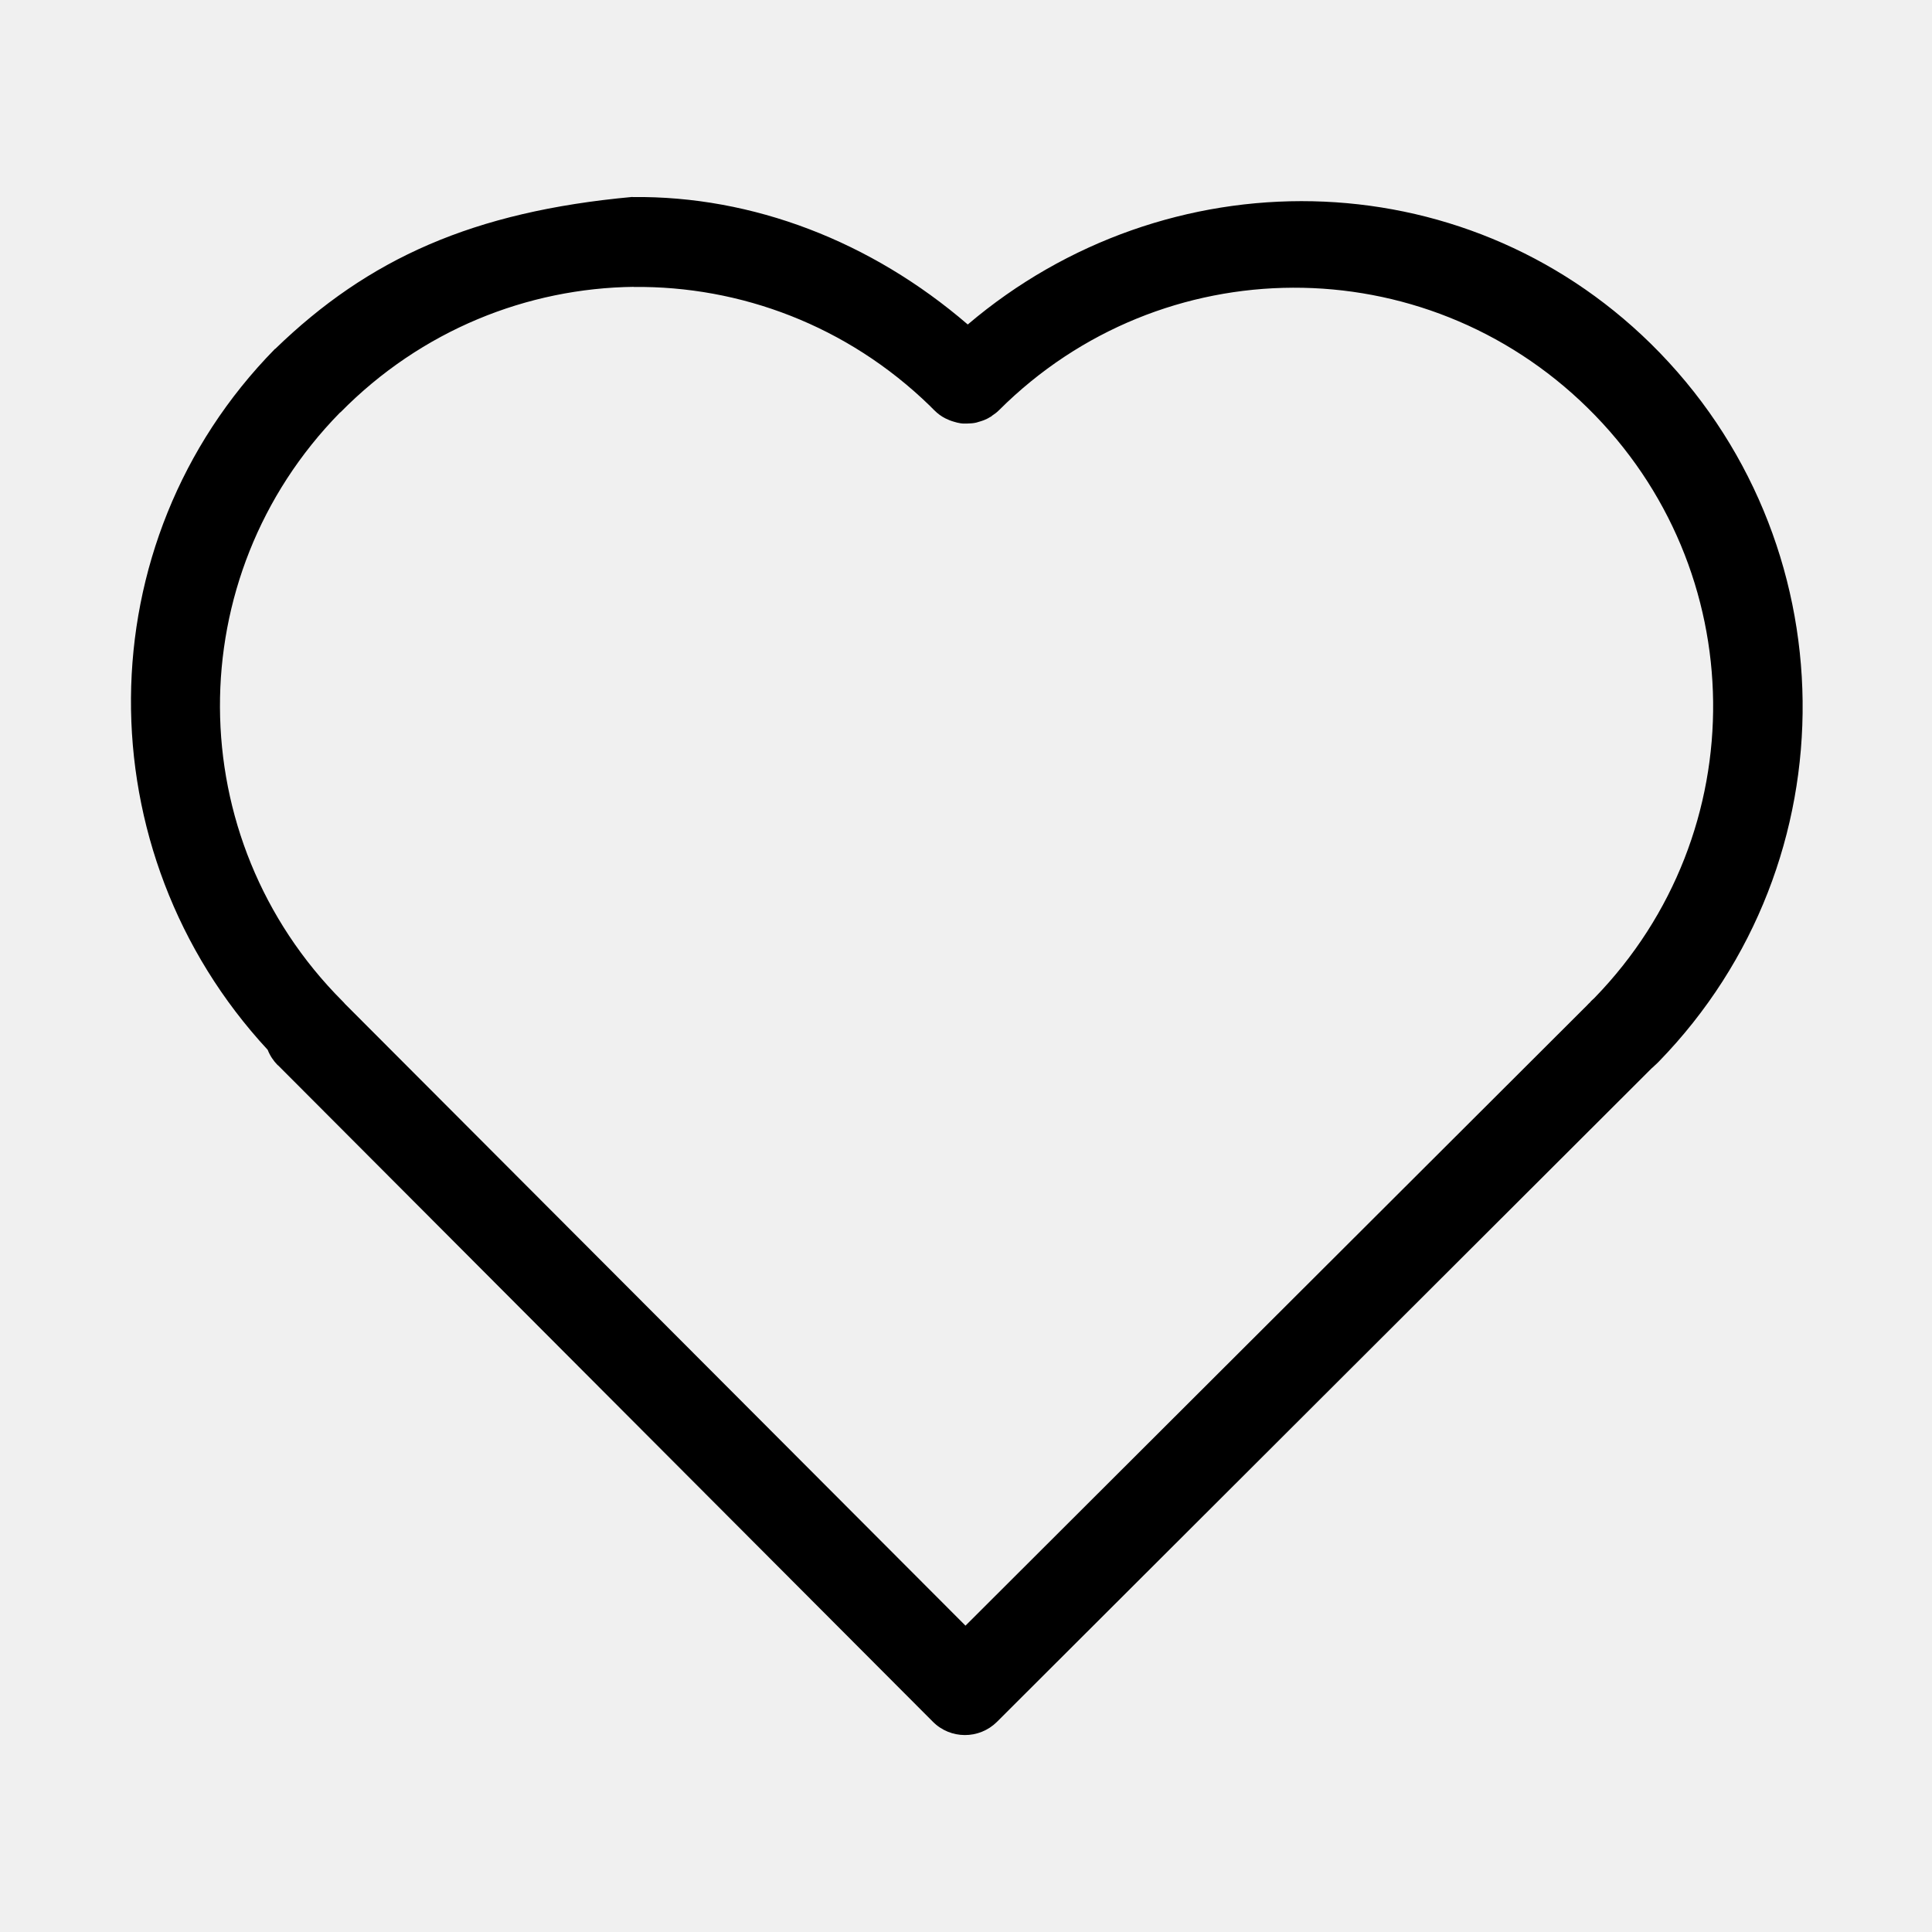
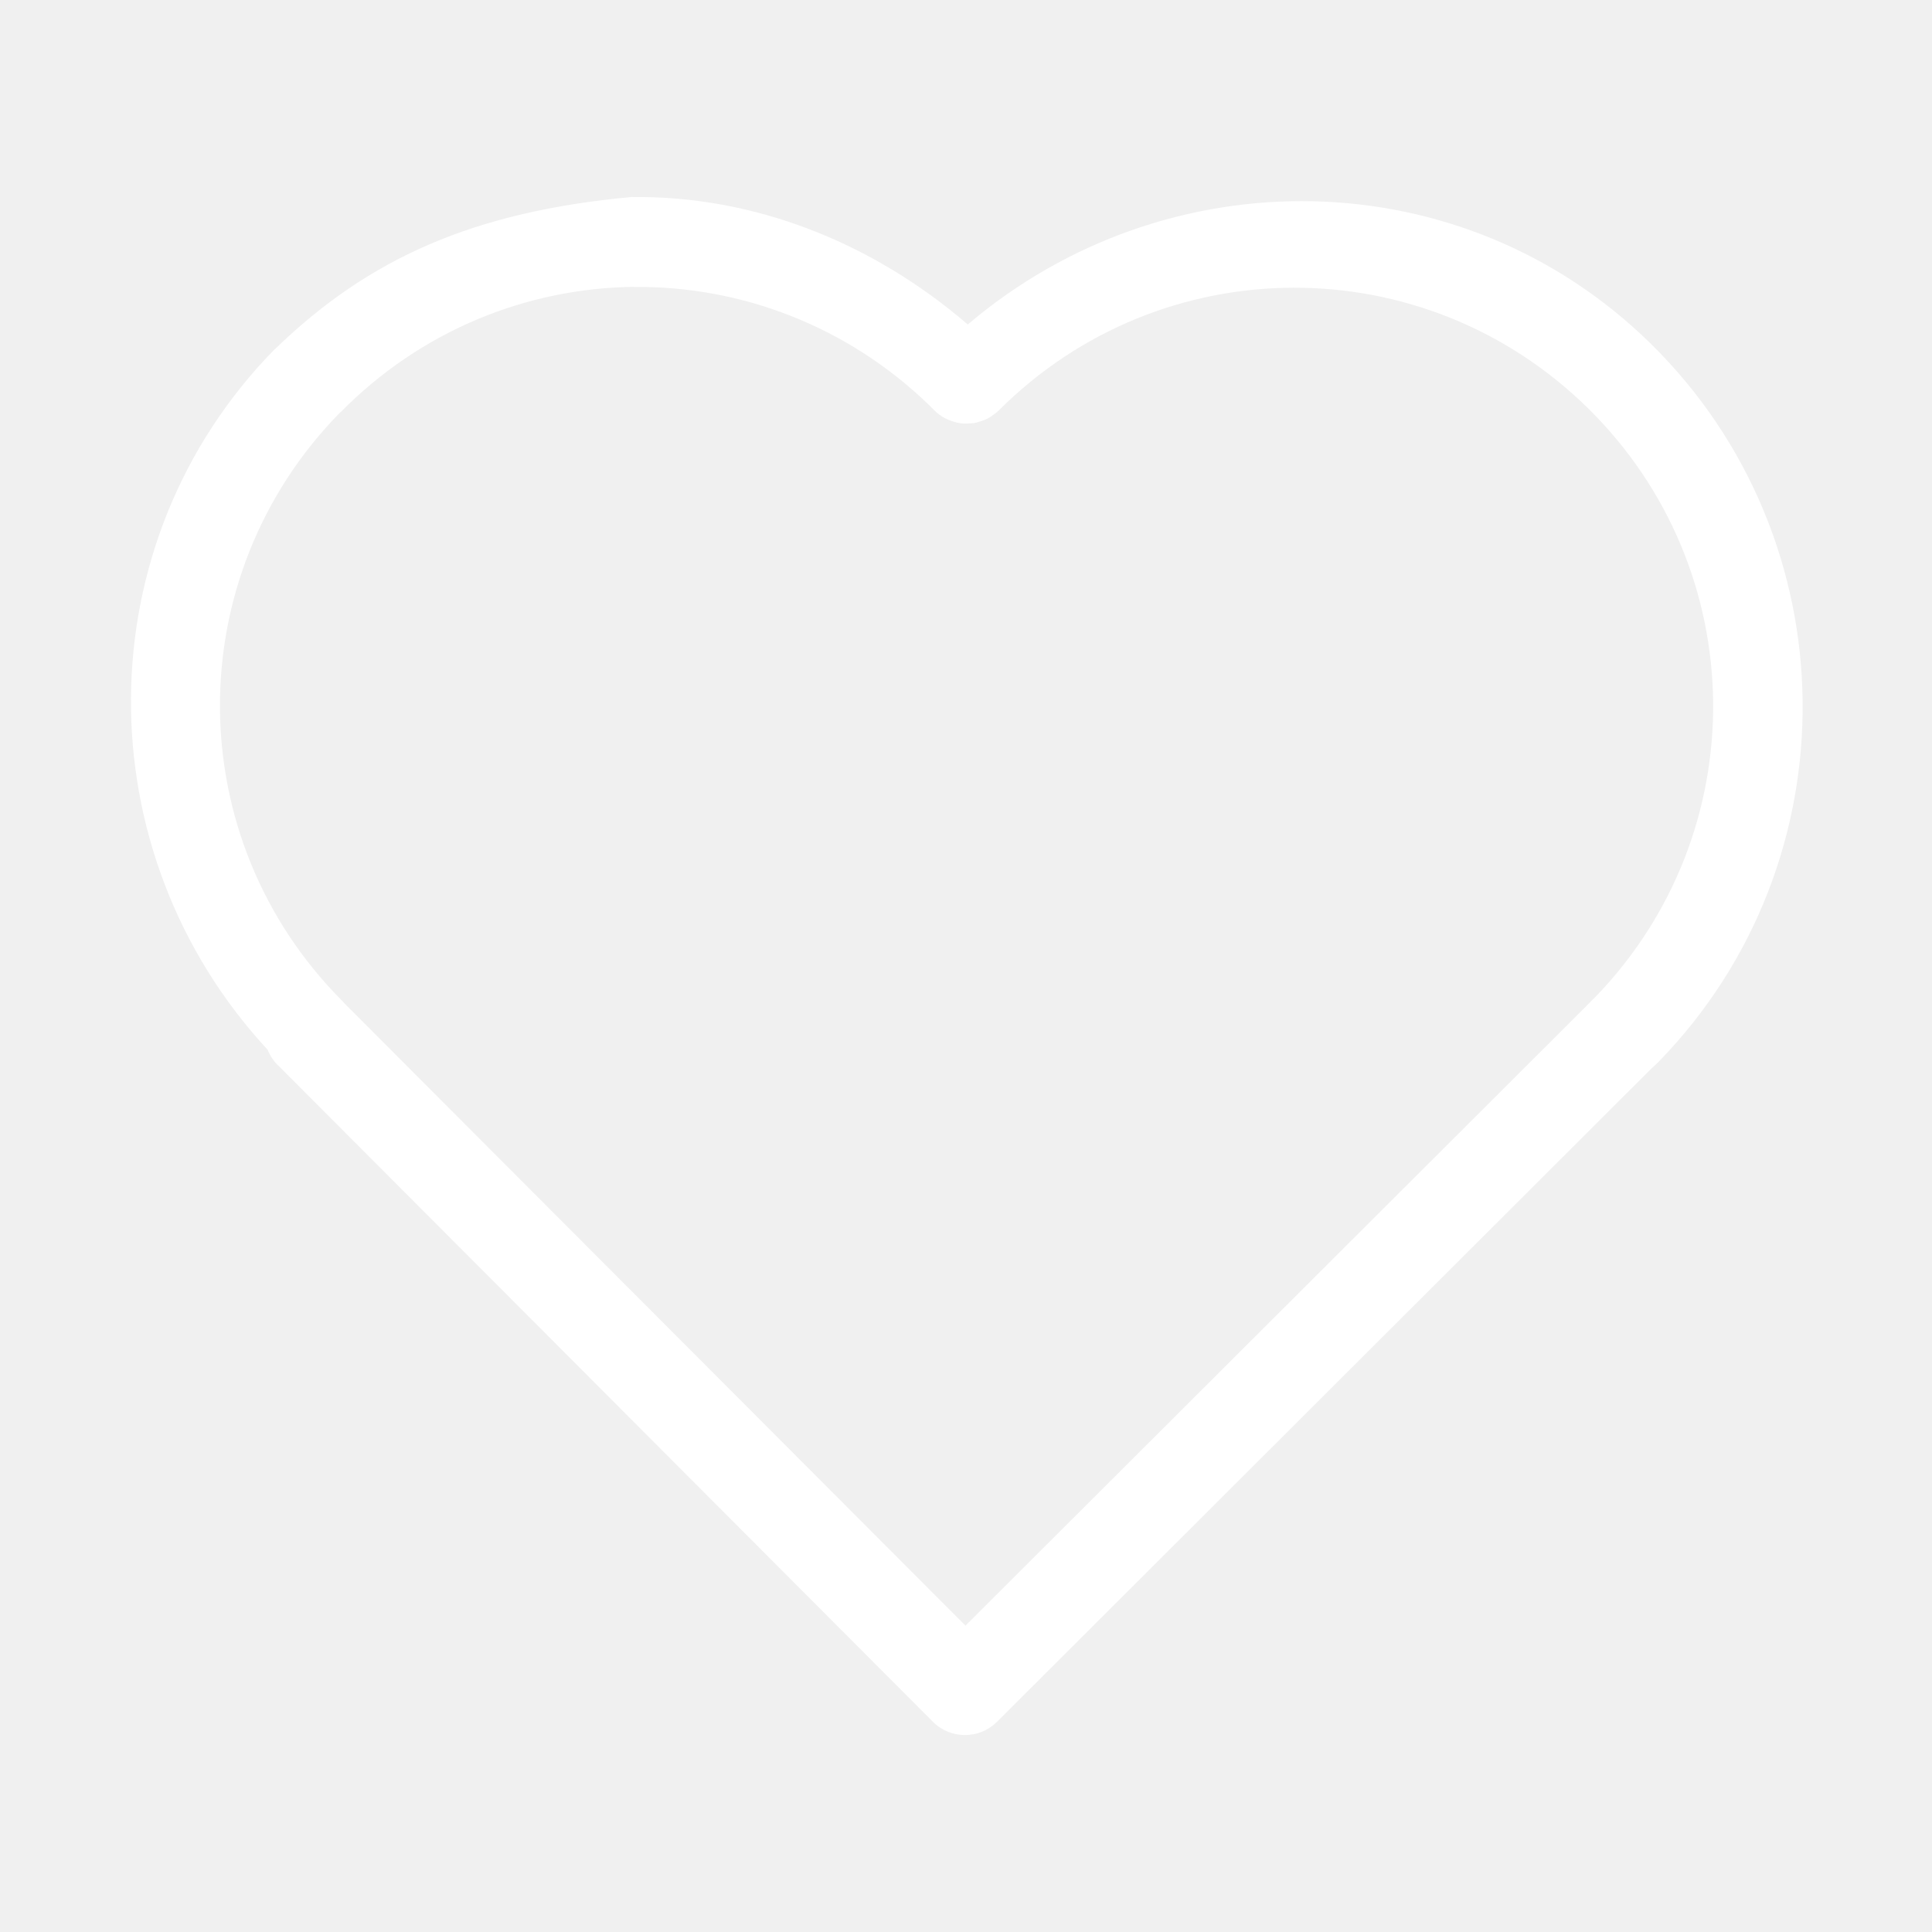
<svg xmlns="http://www.w3.org/2000/svg" viewBox="0 0 16.933 16.933">
-   <path style="line-height:normal;font-variant-ligatures:normal;font-variant-position:normal;font-variant-caps:normal;font-variant-numeric:normal;font-variant-alternates:normal;font-feature-settings:normal;text-indent:0;text-align:start;text-decoration-line:none;text-decoration-style:solid;text-decoration-color:#000;text-transform:none;text-orientation:mixed;white-space:normal;shape-padding:0;isolation:auto;mix-blend-mode:normal;solid-color:#000;solid-opacity:1" d="M5.543 1.726c-1.397.128-2.315.541-3.131 1.332h-.002C.738 4.76.738 7.465 2.346 9.201c.02.051.05.096.088.135h.002l5.74 5.754c.154.155.405.156.561.002l5.74-5.73c.004-.004.009-.008.014-.012.002-.002.004-.004.006-.006.01-.009.02-.018.029-.027.004-.004.008-.008.012-.012 1.709-1.756 1.677-4.575-.07-6.293-1.656-1.626-4.247-1.646-5.986-.168-.847-.729-1.885-1.129-2.938-1.117zm.01.789c.935-.01 1.873.338 2.598 1.043.008.009.017.017.025.025.004.005.009.009.014.014.028.028.06.052.096.07.024.012.049.022.074.029.019.006.039.011.059.014.006.001.013.001.02.002a.398.398 0 00.039 0c.013-0.0.026-.001.039-.002.013-.001.026-.003.039-.006.007-.002.013-.004.02-.006.007-.002.013-.004.02-.006.006-.002.012-.004.018-.006.007-.002.013-.005.02-.008.006-.003.012-.005.018-.008.006-.003.012-.007.018-.01l.006-.004c.004-.002.008-.004.012-.006.001-.001.003-.003.004-.004.001-.001.001-.001.002-.002.022-.014.043-.03.062-.049 1.427-1.424 3.722-1.432 5.16-.019 1.442 1.417 1.468 3.72.059 5.17-.001.001-.001.001-.002.002-.009.009-.018.017-.027.025-.004.004-.008.009-.012.014-.008.007-.016.015-.023.023l-5.449 5.438-5.438-5.449c-.007-.009-.015-.017-.023-.025-1.422-1.426-1.432-3.718-.023-5.156.001-.001.003-.003.004-.004h.002c.709-.721 1.639-1.089 2.574-1.1z" color="#000" font-weight="400" font-family="sans-serif" overflow="visible" paint-order="fill markers stroke" />
+   <path style="line-height:normal;font-variant-ligatures:normal;font-variant-position:normal;font-variant-caps:normal;font-variant-numeric:normal;font-variant-alternates:normal;font-feature-settings:normal;text-indent:0;text-align:start;text-decoration-line:none;text-decoration-style:solid;text-decoration-color:#000;text-transform:none;text-orientation:mixed;white-space:normal;shape-padding:0;isolation:auto;mix-blend-mode:normal;solid-color:#000;solid-opacity:1" d="M5.543 1.726c-1.397.128-2.315.541-3.131 1.332h-.002C.738 4.76.738 7.465 2.346 9.201c.02.051.05.096.088.135h.002l5.74 5.754c.154.155.405.156.561.002l5.74-5.73c.004-.004.009-.008.014-.012.002-.002.004-.004.006-.006.01-.009.02-.018.029-.027.004-.004.008-.008.012-.012 1.709-1.756 1.677-4.575-.07-6.293-1.656-1.626-4.247-1.646-5.986-.168-.847-.729-1.885-1.129-2.938-1.117zm.01.789c.935-.01 1.873.338 2.598 1.043.008.009.017.017.025.025.004.005.009.009.014.014.028.028.06.052.096.07.024.012.049.022.074.029.019.006.039.011.059.014.006.001.013.001.02.002a.398.398 0 00.039 0c.013-0.0.026-.001.039-.002.013-.001.026-.003.039-.006.007-.002.013-.004.02-.006.007-.002.013-.004.02-.006.006-.002.012-.004.018-.006.007-.002.013-.005.02-.008.006-.003.012-.005.018-.008.006-.003.012-.007.018-.01l.006-.004c.004-.002.008-.004.012-.006.001-.001.003-.003.004-.004.001-.001.001-.001.002-.002.022-.014.043-.03.062-.049 1.427-1.424 3.722-1.432 5.16-.019 1.442 1.417 1.468 3.72.059 5.17-.001.001-.001.001-.002.002-.009.009-.018.017-.027.025-.004.004-.008.009-.012.014-.008.007-.016.015-.023.023l-5.449 5.438-5.438-5.449c-.007-.009-.015-.017-.023-.025-1.422-1.426-1.432-3.718-.023-5.156.001-.001.003-.003.004-.004h.002c.709-.721 1.639-1.089 2.574-1.1z" fill="#ffffff" font-weight="400" font-family="sans-serif" overflow="visible" paint-order="fill markers stroke" />
</svg>
